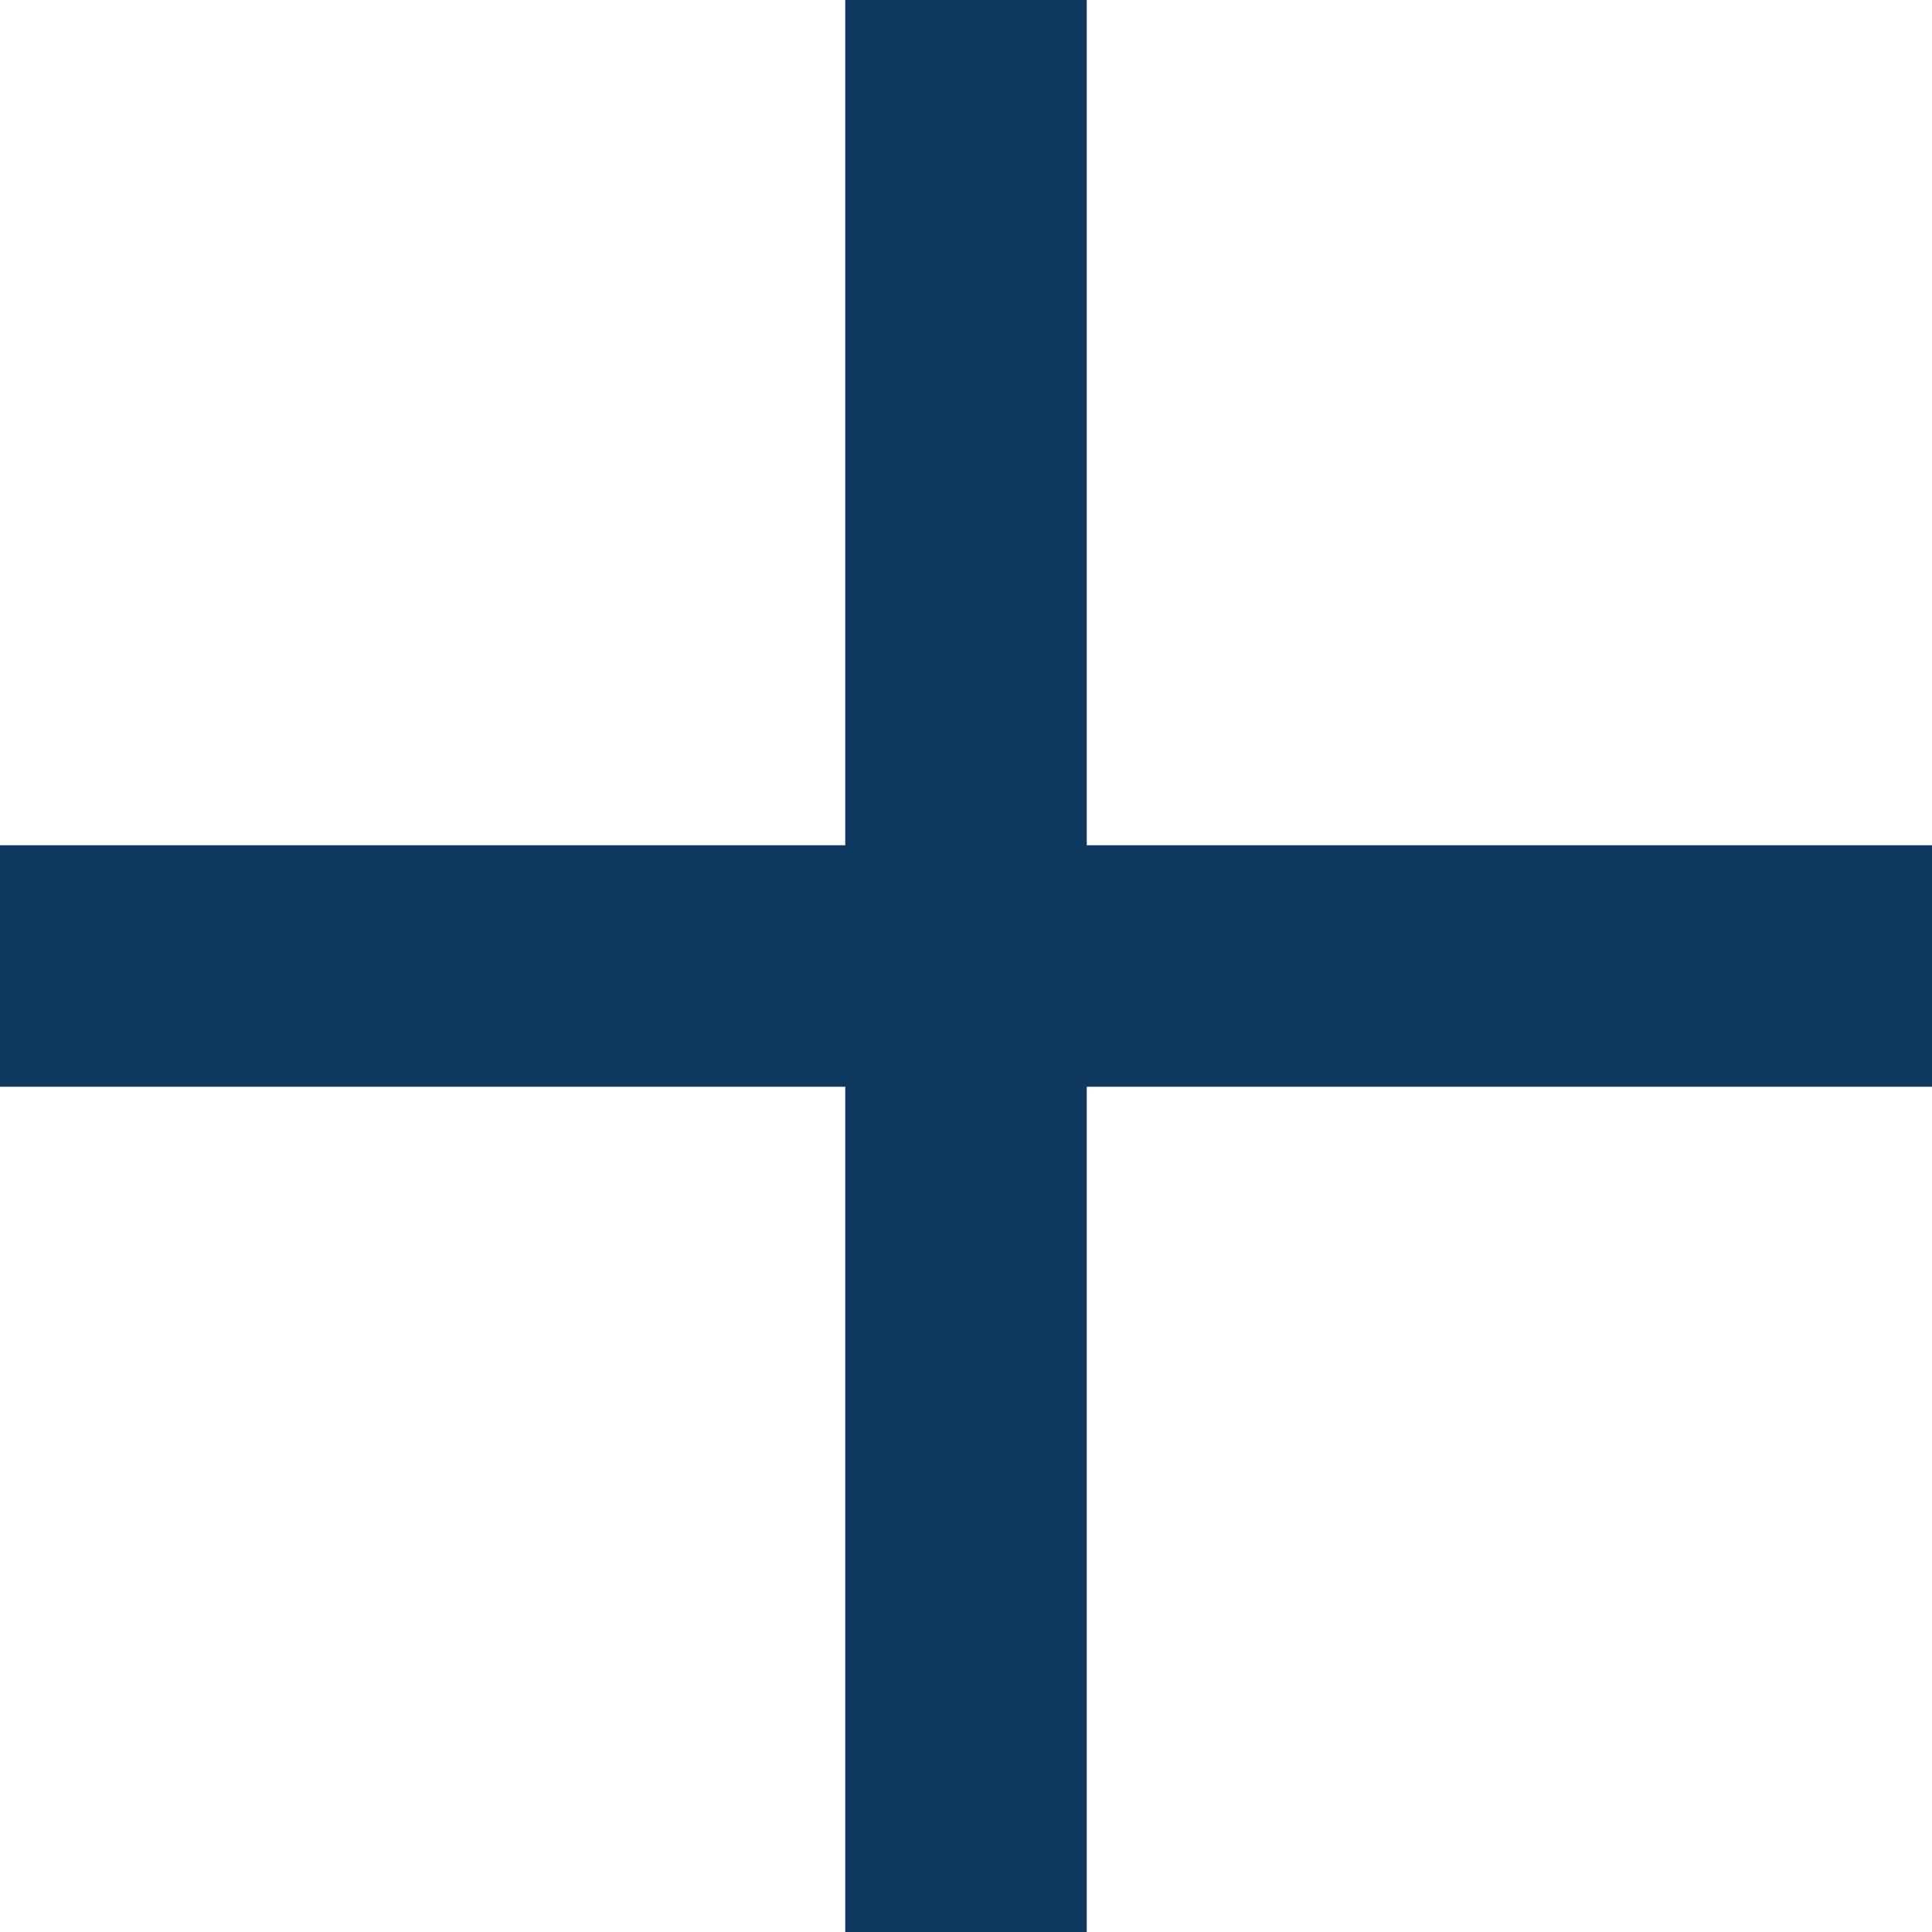
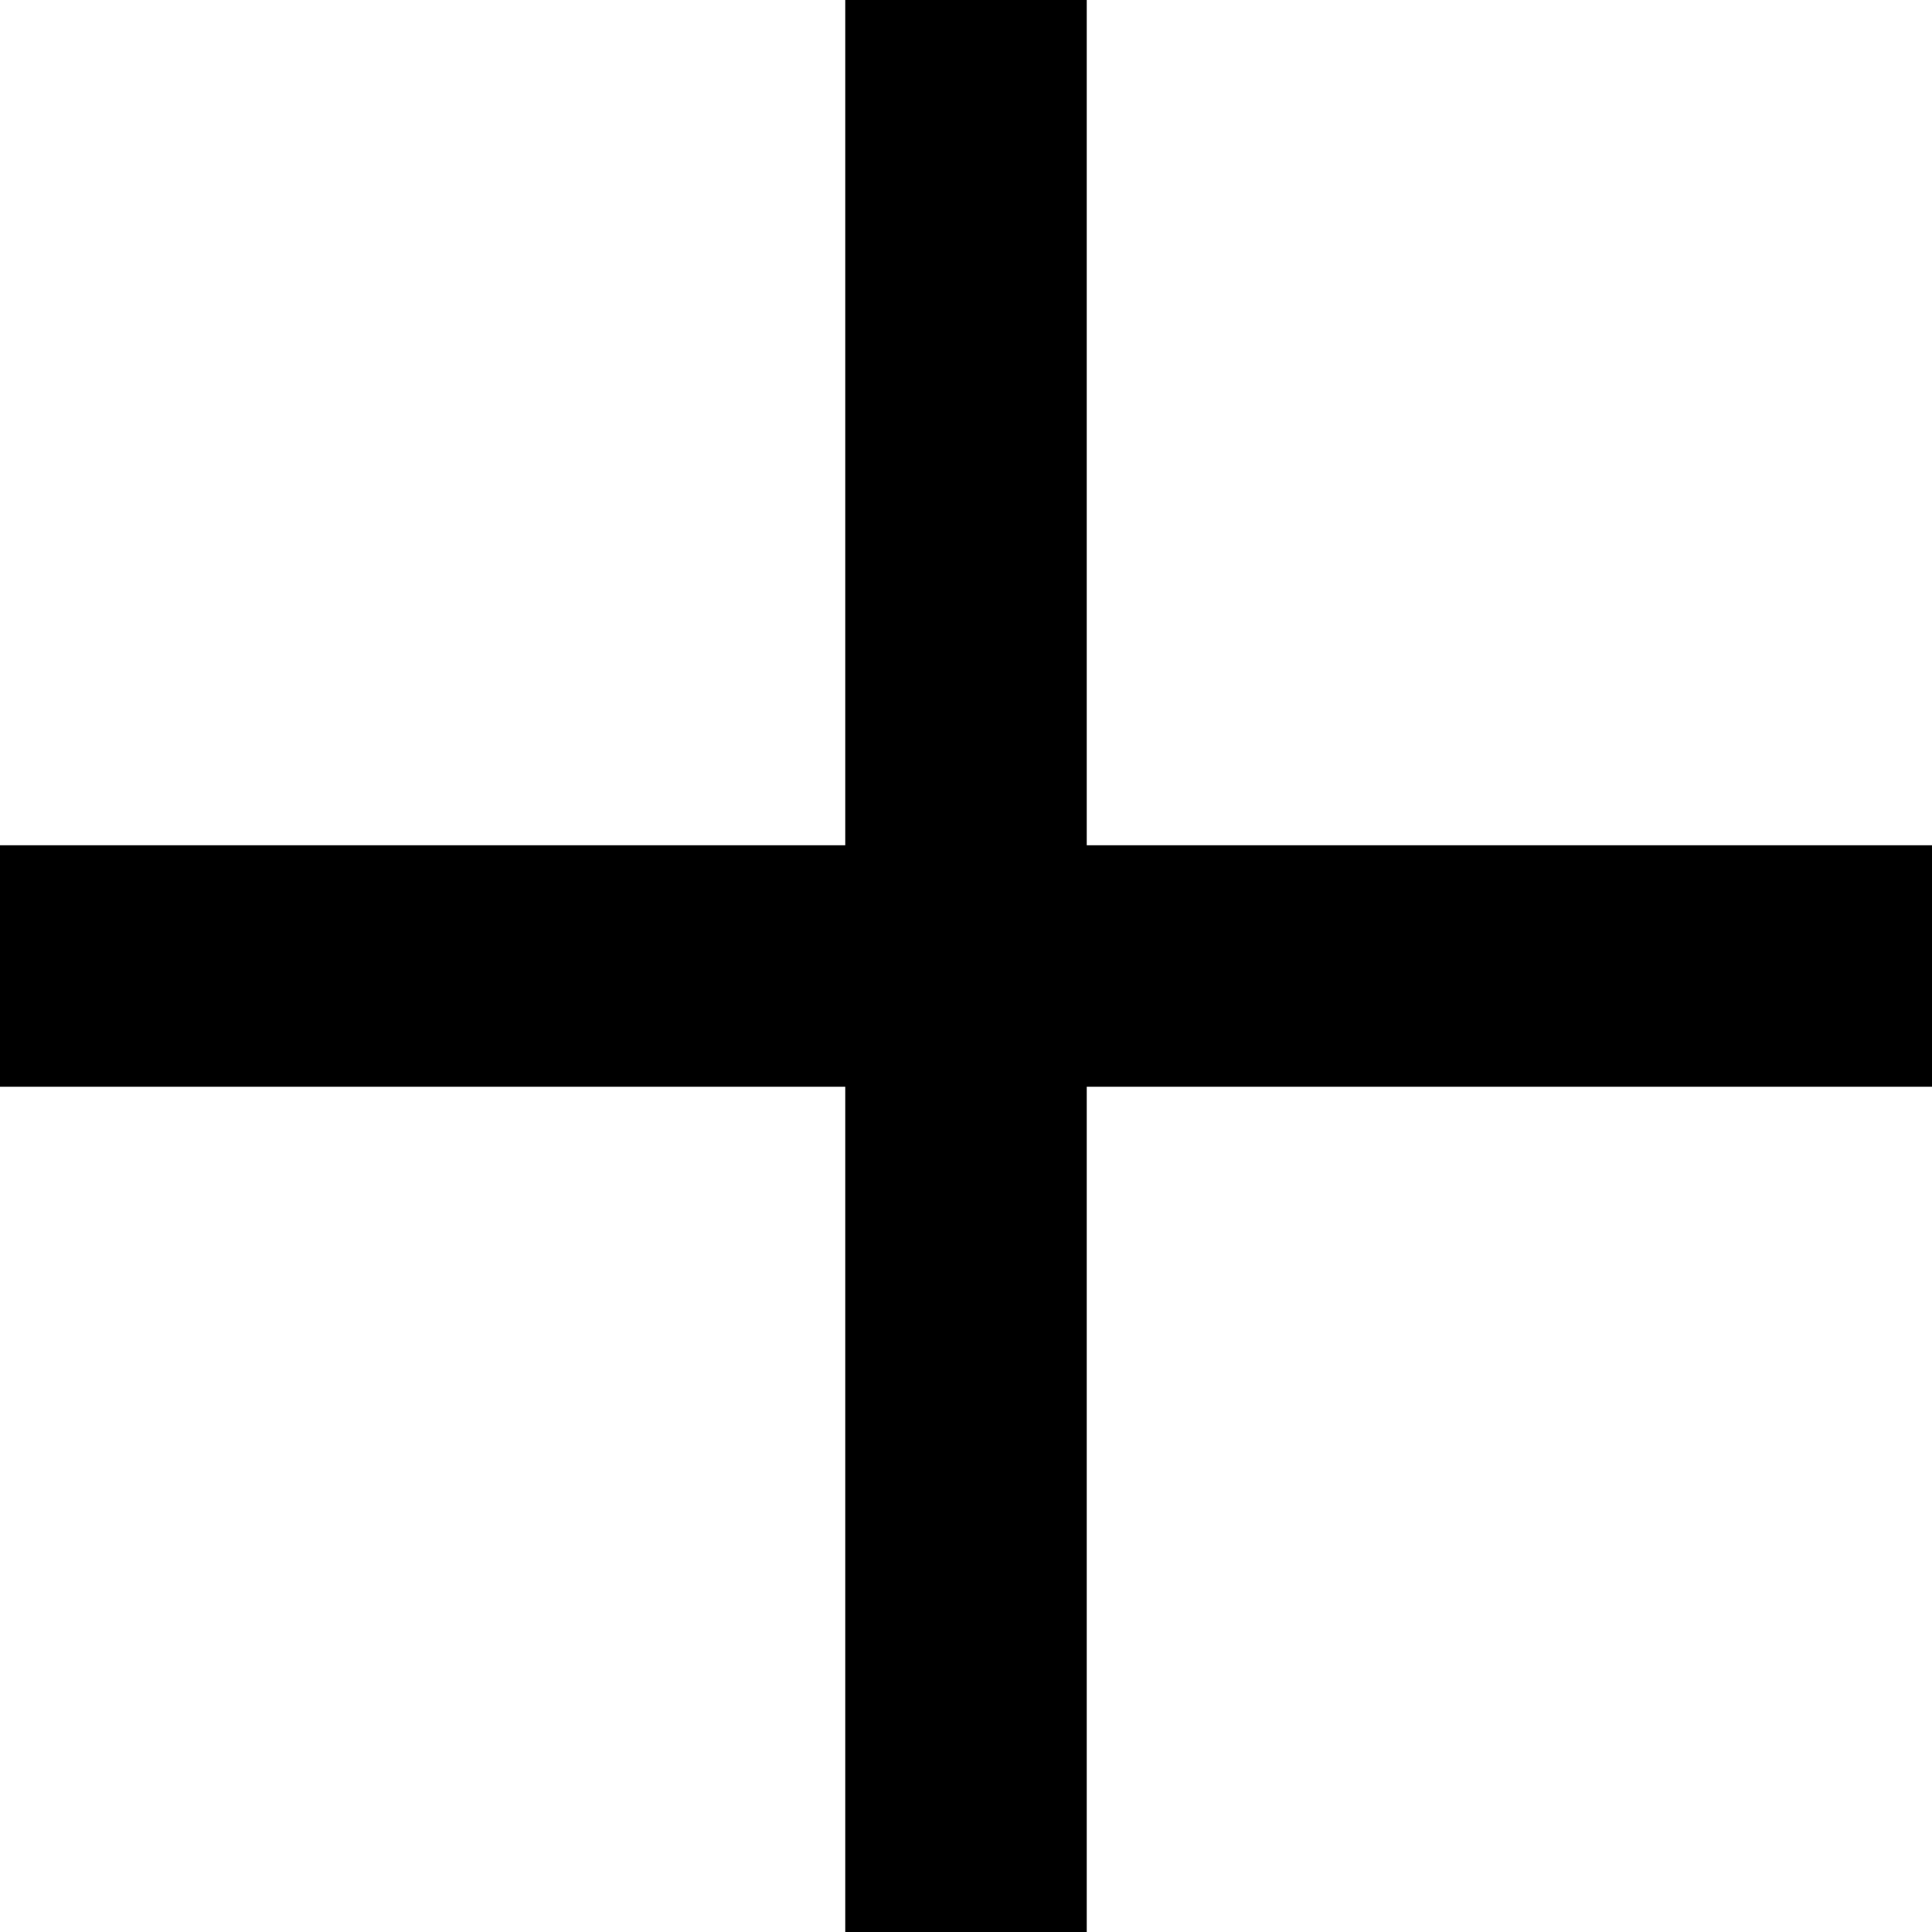
<svg xmlns="http://www.w3.org/2000/svg" width="16px" height="16px" viewBox="0 0 16 16" version="1.1">
  <defs />
-   <g id="Page-2" stroke="none" stroke-width="1" fill="none" fill-rule="evenodd">
-     <g id="icon-plus" fill="#0D395F">
+   <g id="Page-2" stroke="none" stroke-width="1" fill-rule="evenodd">
+     <g id="icon-plus">
      <path d="M9,7 L9,0 L7,0 L7,7 L0,7 L0,9 L7,9 L7,16 L9,16 L9,9 L16,9 L16,7 L9,7 Z" id="Combined-Shape" />
    </g>
  </g>
</svg>
